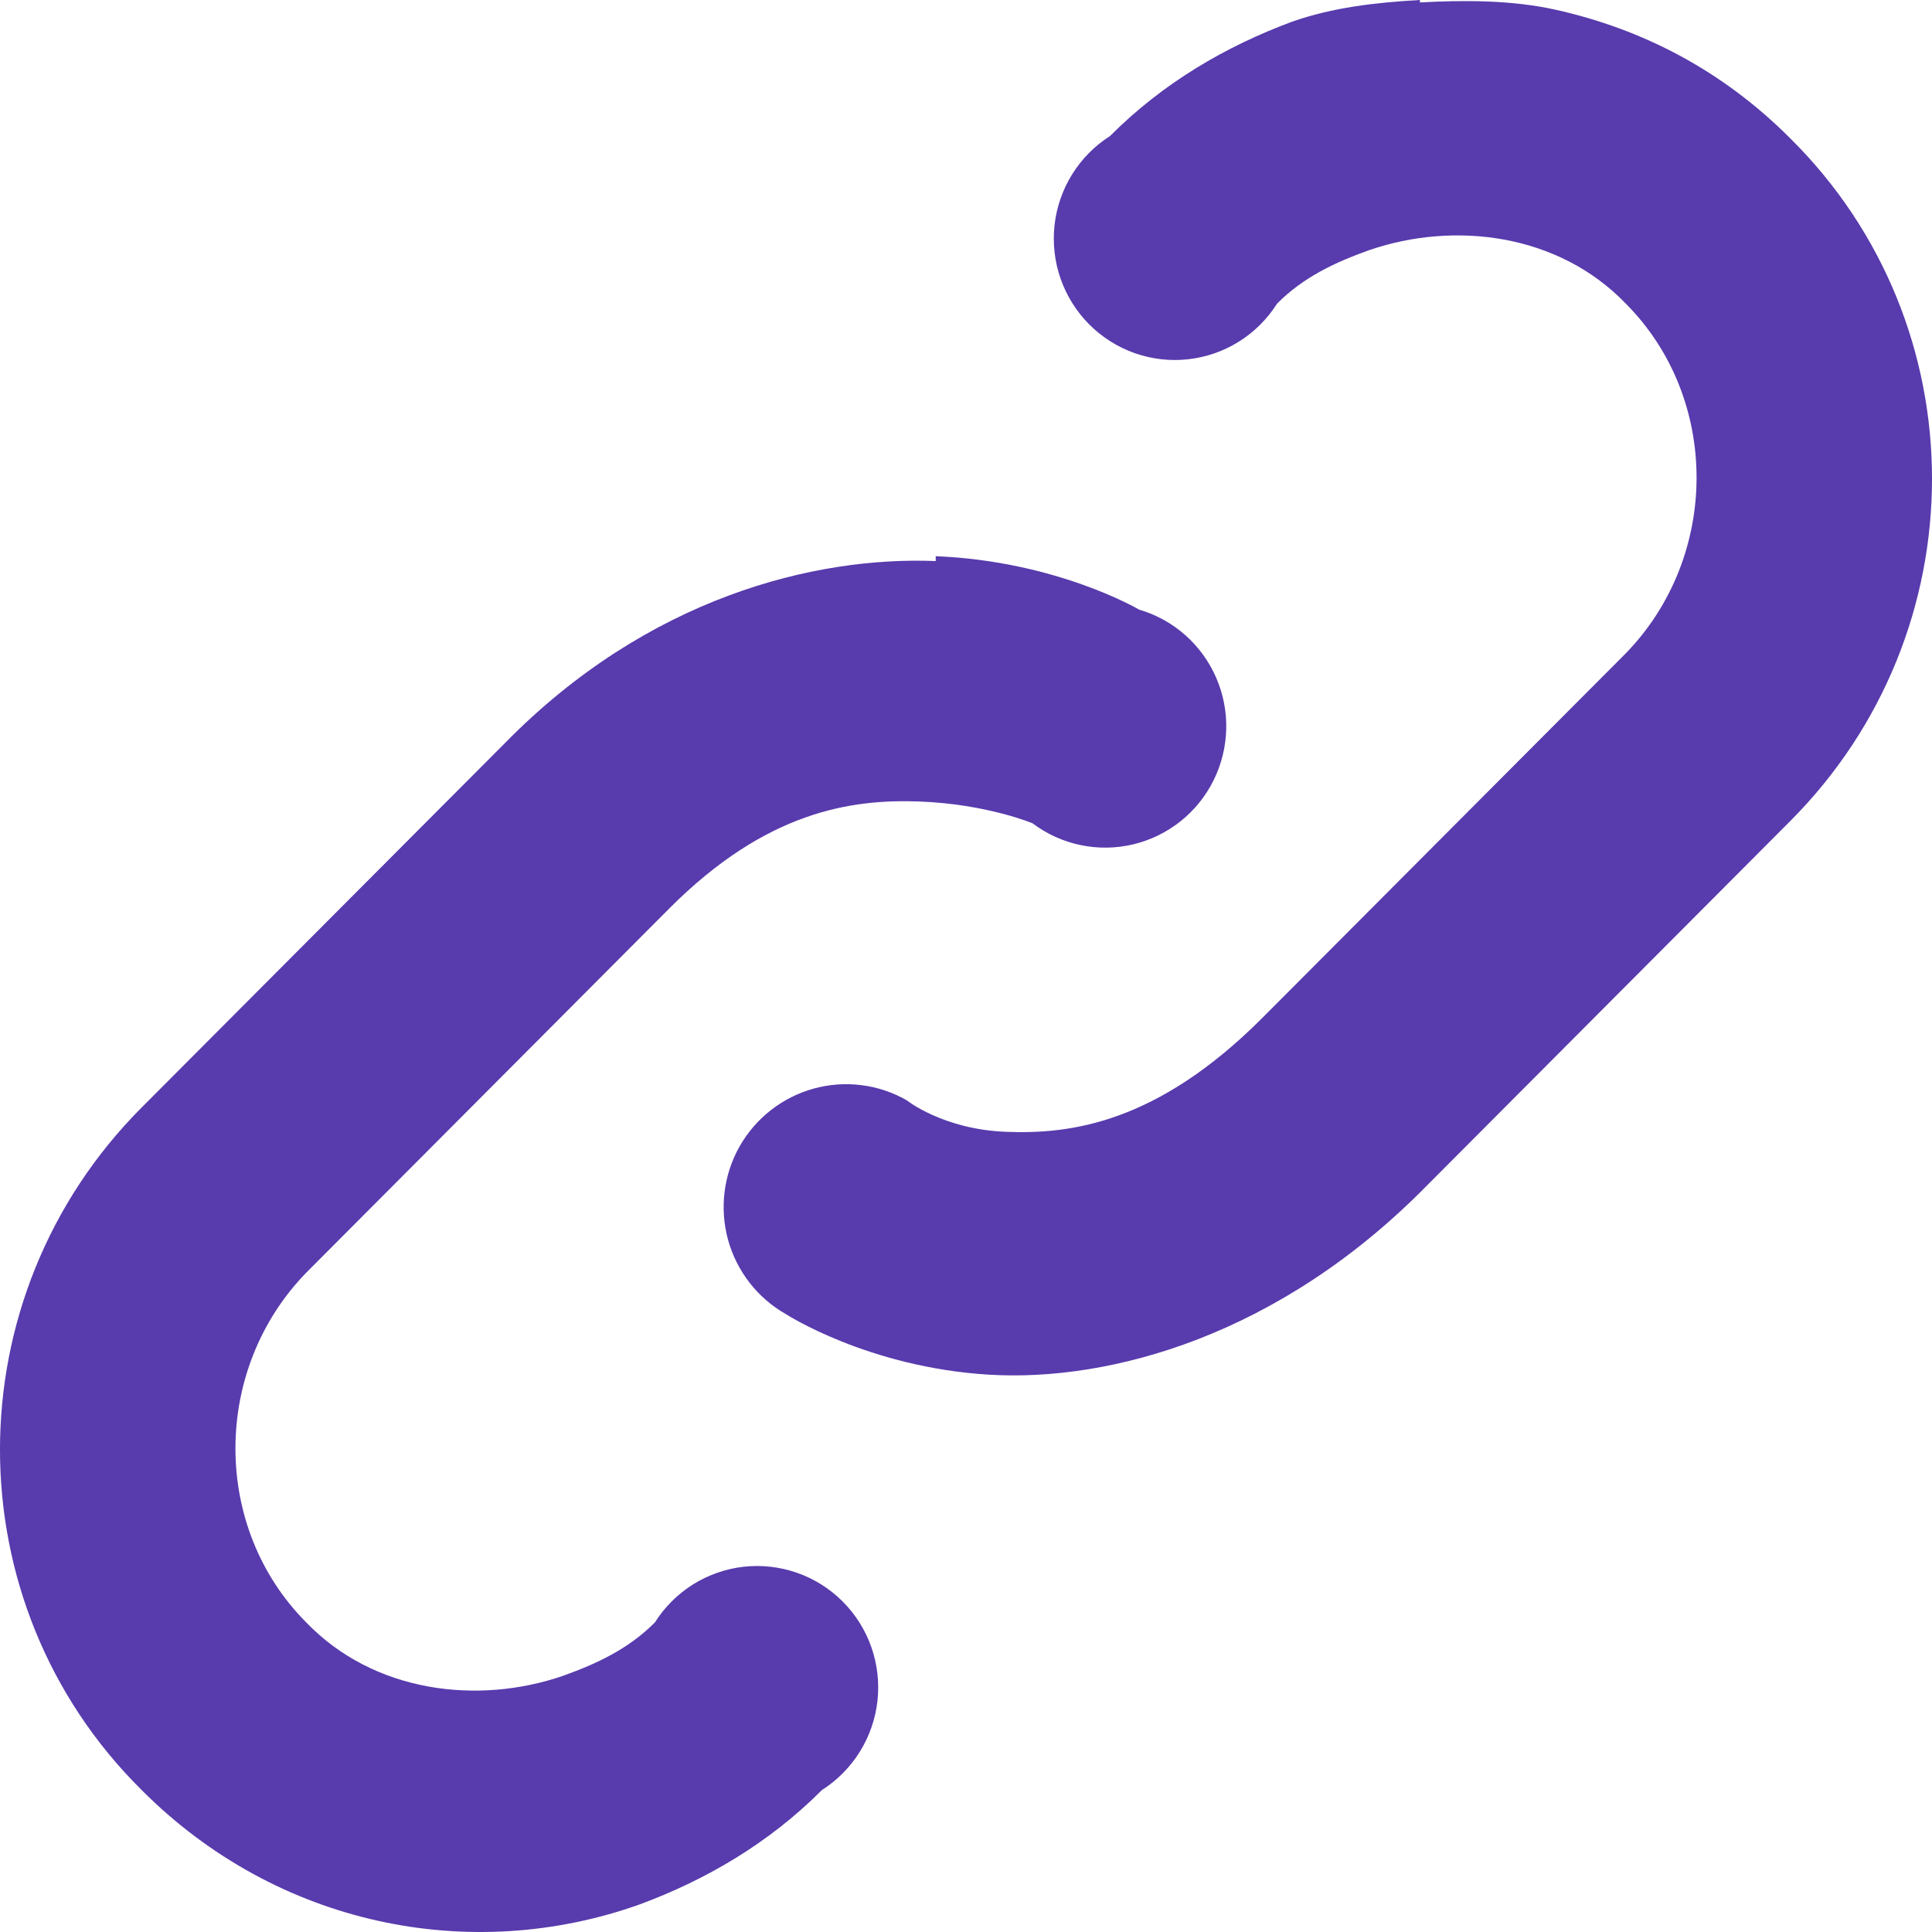
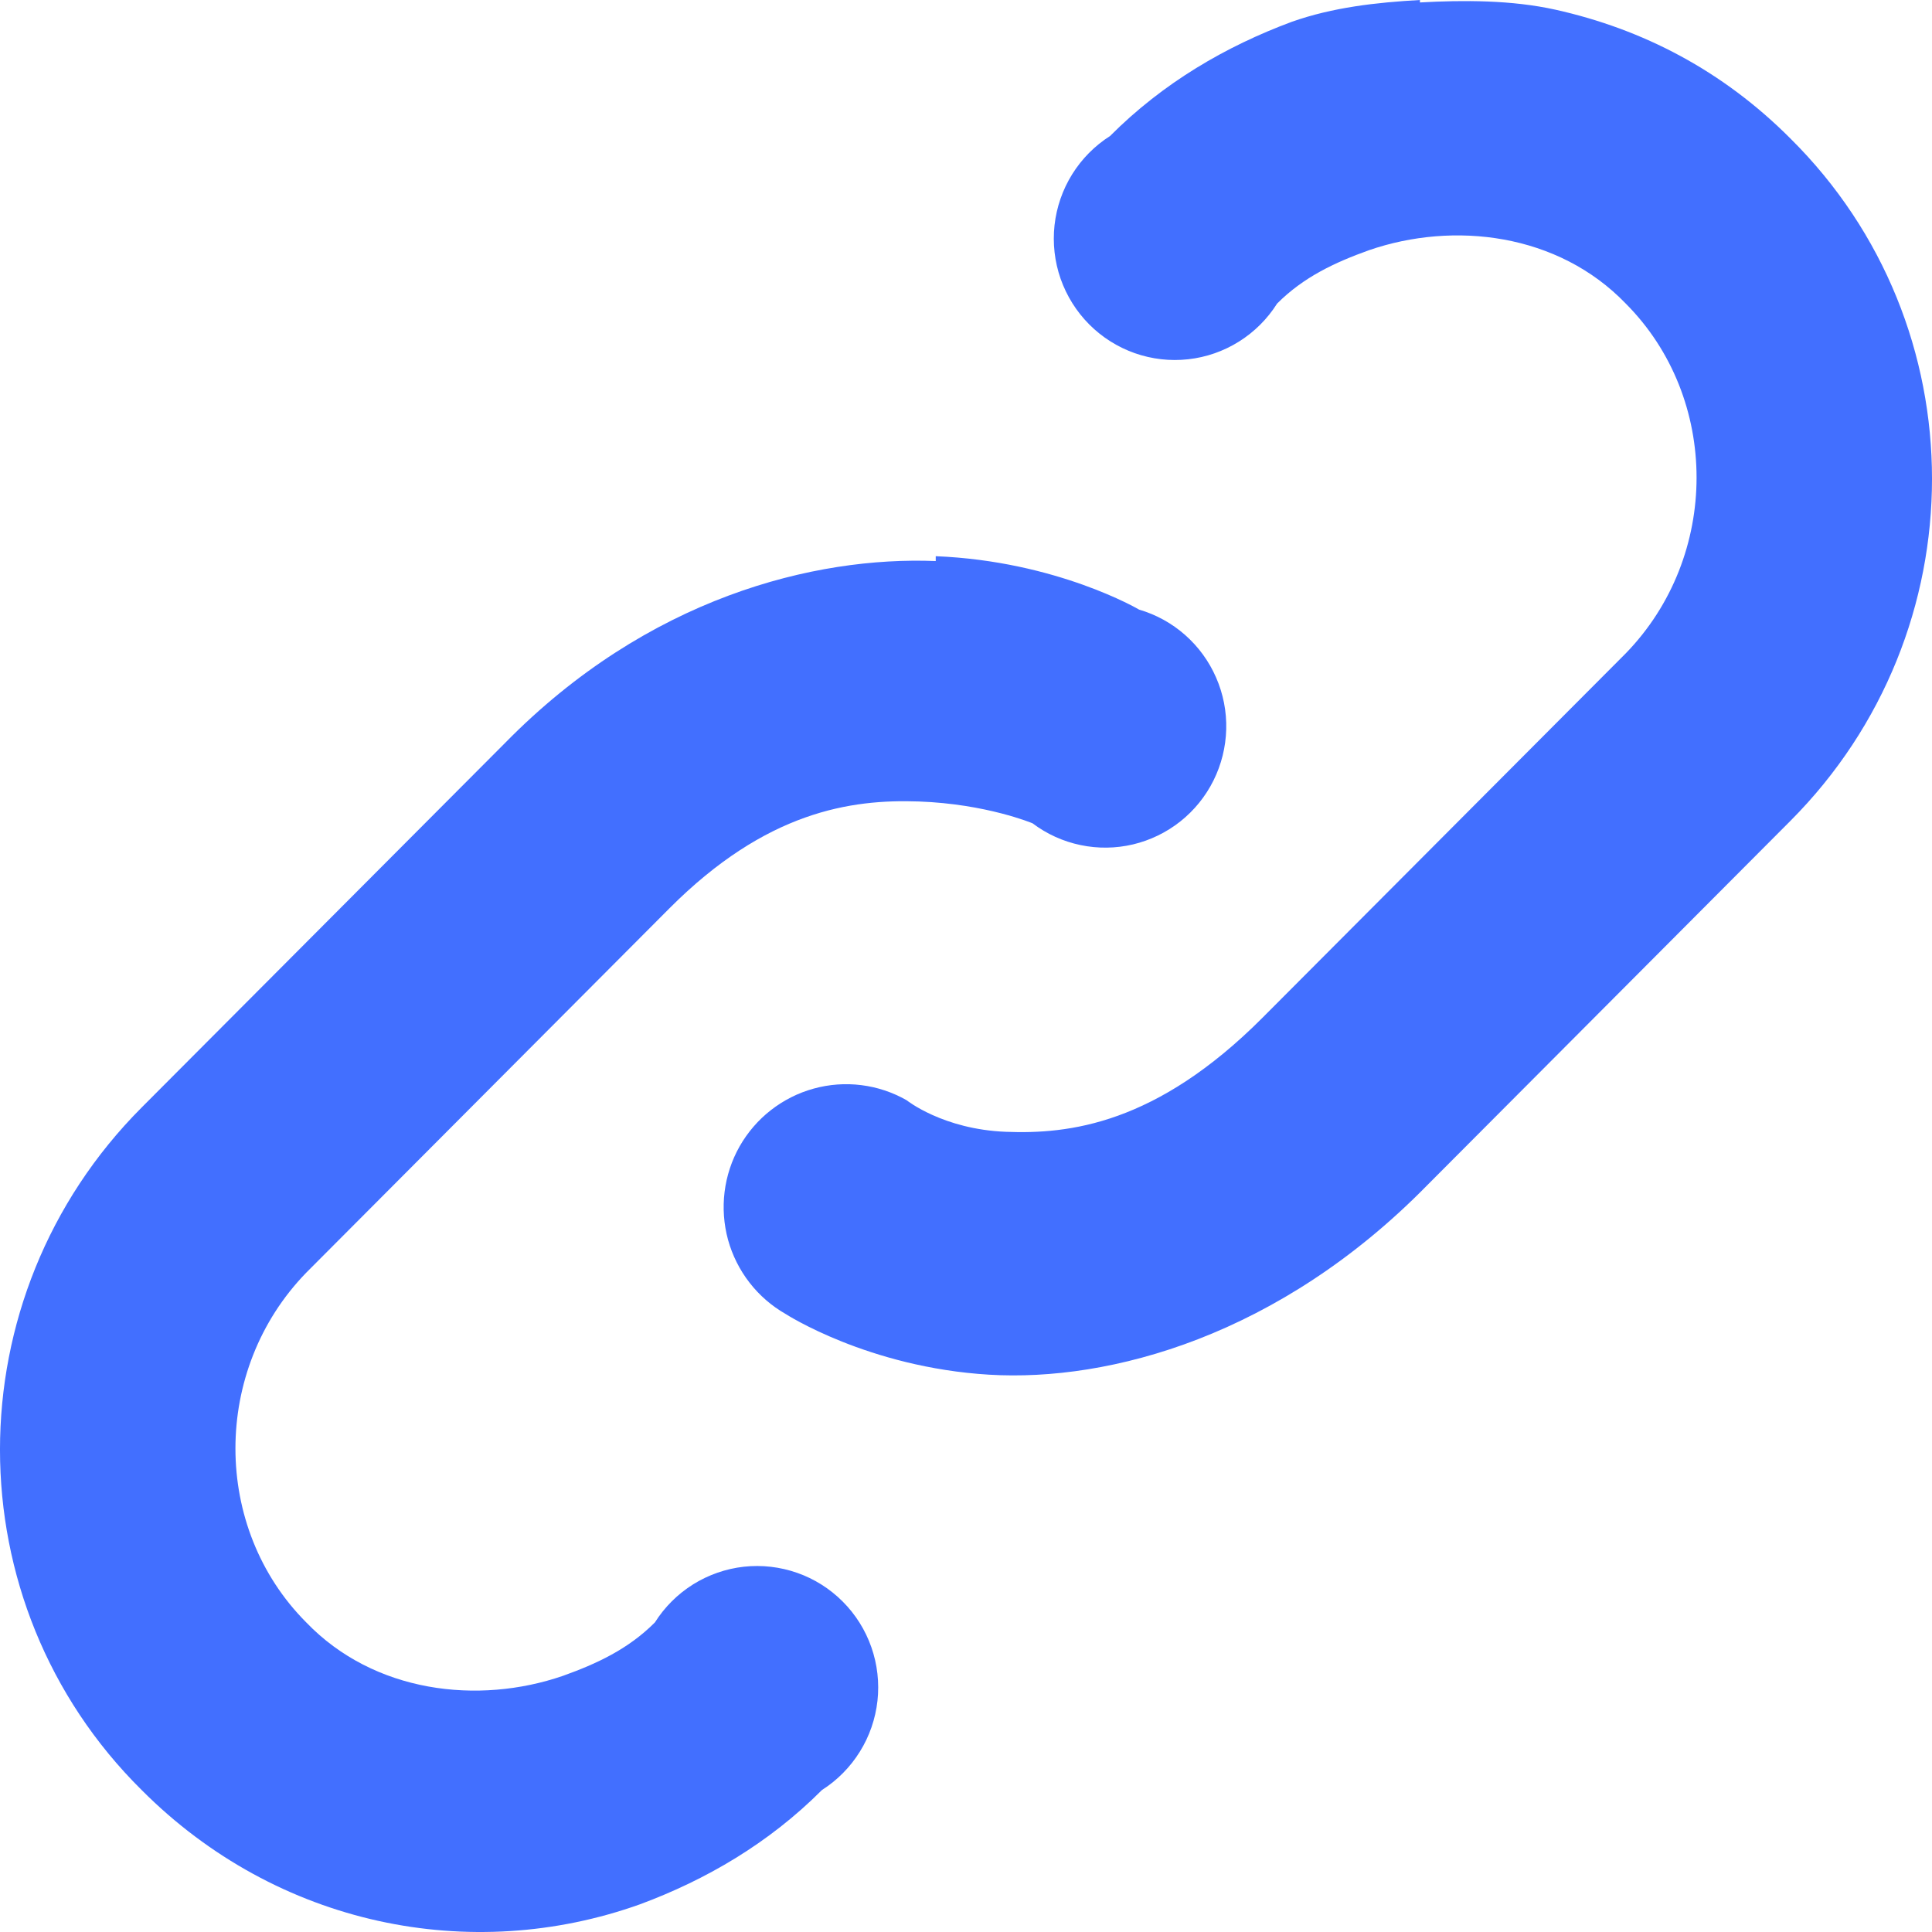
<svg xmlns="http://www.w3.org/2000/svg" width="45" height="45" viewBox="0 0 45 45" fill="none">
-   <path d="M33.073 0C32.058 0.057 31.043 0.17 30.085 0.509C28.562 1.075 27.096 1.923 25.855 3.168C25.498 3.395 25.197 3.7 24.973 4.059C24.749 4.419 24.609 4.824 24.562 5.246C24.516 5.667 24.564 6.094 24.704 6.494C24.845 6.894 25.072 7.257 25.371 7.557C25.67 7.857 26.032 8.085 26.431 8.226C26.83 8.366 27.255 8.415 27.675 8.368C28.095 8.322 28.499 8.181 28.858 7.956C29.216 7.732 29.52 7.429 29.746 7.071C30.366 6.449 31.1 6.11 31.889 5.827C33.863 5.148 36.288 5.431 37.867 7.071C40.066 9.278 40.066 12.955 37.867 15.218L29.408 23.703C26.927 26.192 24.897 26.419 23.43 26.362C21.964 26.305 21.118 25.627 21.118 25.627C20.793 25.441 20.433 25.321 20.062 25.275C19.69 25.228 19.312 25.256 18.951 25.356C18.59 25.455 18.252 25.626 17.956 25.857C17.66 26.087 17.413 26.375 17.227 26.701C17.042 27.028 16.923 27.389 16.877 27.762C16.831 28.135 16.858 28.513 16.957 28.876C17.057 29.238 17.227 29.578 17.457 29.874C17.687 30.171 17.973 30.419 18.299 30.605C18.299 30.605 20.216 31.849 23.036 32.019C25.855 32.189 29.803 31.114 33.242 27.607L41.701 19.121C46.1 14.708 46.1 7.581 41.701 3.225C40.122 1.641 38.261 0.679 36.231 0.226C35.216 0 34.088 0 33.073 0.057V0ZM21.795 13.068C18.976 12.955 15.085 13.916 11.758 17.311L3.299 25.796C-1.1 30.209 -1.1 37.337 3.299 41.693C6.457 44.861 10.968 45.766 14.915 44.352C16.438 43.786 17.904 42.937 19.145 41.693C19.502 41.466 19.803 41.161 20.027 40.801C20.251 40.442 20.391 40.036 20.438 39.615C20.484 39.194 20.436 38.767 20.296 38.367C20.156 37.967 19.928 37.603 19.629 37.304C19.33 37.004 18.968 36.775 18.569 36.635C18.17 36.495 17.745 36.446 17.325 36.492C16.905 36.539 16.501 36.68 16.142 36.904C15.784 37.129 15.48 37.431 15.254 37.789C14.633 38.412 13.9 38.751 13.111 39.034C11.137 39.713 8.712 39.43 7.133 37.789C4.934 35.583 4.934 31.906 7.133 29.643L15.592 21.157C17.848 18.895 19.821 18.612 21.4 18.668C22.979 18.725 24.051 19.177 24.051 19.177C24.381 19.426 24.762 19.599 25.166 19.683C25.57 19.768 25.988 19.763 26.39 19.668C26.792 19.572 27.168 19.39 27.492 19.133C27.816 18.876 28.08 18.55 28.264 18.18C28.449 17.809 28.55 17.402 28.561 16.988C28.572 16.574 28.492 16.163 28.326 15.783C28.161 15.403 27.915 15.065 27.605 14.791C27.295 14.517 26.928 14.315 26.532 14.199C26.532 14.199 24.615 13.068 21.795 12.955V13.068Z" fill="#583BAD" />
+   <path d="M33.073 0C32.058 0.057 31.043 0.17 30.085 0.509C28.562 1.075 27.096 1.923 25.855 3.168C25.498 3.395 25.197 3.7 24.973 4.059C24.749 4.419 24.609 4.824 24.562 5.246C24.516 5.667 24.564 6.094 24.704 6.494C24.845 6.894 25.072 7.257 25.371 7.557C25.67 7.857 26.032 8.085 26.431 8.226C26.83 8.366 27.255 8.415 27.675 8.368C28.095 8.322 28.499 8.181 28.858 7.956C29.216 7.732 29.52 7.429 29.746 7.071C30.366 6.449 31.1 6.11 31.889 5.827C33.863 5.148 36.288 5.431 37.867 7.071C40.066 9.278 40.066 12.955 37.867 15.218L29.408 23.703C26.927 26.192 24.897 26.419 23.43 26.362C21.964 26.305 21.118 25.627 21.118 25.627C20.793 25.441 20.433 25.321 20.062 25.275C19.69 25.228 19.312 25.256 18.951 25.356C18.59 25.455 18.252 25.626 17.956 25.857C17.66 26.087 17.413 26.375 17.227 26.701C17.042 27.028 16.923 27.389 16.877 27.762C16.831 28.135 16.858 28.513 16.957 28.876C17.057 29.238 17.227 29.578 17.457 29.874C17.687 30.171 17.973 30.419 18.299 30.605C18.299 30.605 20.216 31.849 23.036 32.019C25.855 32.189 29.803 31.114 33.242 27.607L41.701 19.121C46.1 14.708 46.1 7.581 41.701 3.225C40.122 1.641 38.261 0.679 36.231 0.226C35.216 0 34.088 0 33.073 0.057V0ZM21.795 13.068C18.976 12.955 15.085 13.916 11.758 17.311L3.299 25.796C-1.1 30.209 -1.1 37.337 3.299 41.693C6.457 44.861 10.968 45.766 14.915 44.352C16.438 43.786 17.904 42.937 19.145 41.693C19.502 41.466 19.803 41.161 20.027 40.801C20.251 40.442 20.391 40.036 20.438 39.615C20.484 39.194 20.436 38.767 20.296 38.367C20.156 37.967 19.928 37.603 19.629 37.304C19.33 37.004 18.968 36.775 18.569 36.635C18.17 36.495 17.745 36.446 17.325 36.492C16.905 36.539 16.501 36.68 16.142 36.904C15.784 37.129 15.48 37.431 15.254 37.789C14.633 38.412 13.9 38.751 13.111 39.034C11.137 39.713 8.712 39.43 7.133 37.789C4.934 35.583 4.934 31.906 7.133 29.643L15.592 21.157C17.848 18.895 19.821 18.612 21.4 18.668C22.979 18.725 24.051 19.177 24.051 19.177C24.381 19.426 24.762 19.599 25.166 19.683C25.57 19.768 25.988 19.763 26.39 19.668C26.792 19.572 27.168 19.39 27.492 19.133C27.816 18.876 28.08 18.55 28.264 18.18C28.449 17.809 28.55 17.402 28.561 16.988C28.572 16.574 28.492 16.163 28.326 15.783C28.161 15.403 27.915 15.065 27.605 14.791C27.295 14.517 26.928 14.315 26.532 14.199C26.532 14.199 24.615 13.068 21.795 12.955V13.068Z" fill="#426FFF" />
</svg>
